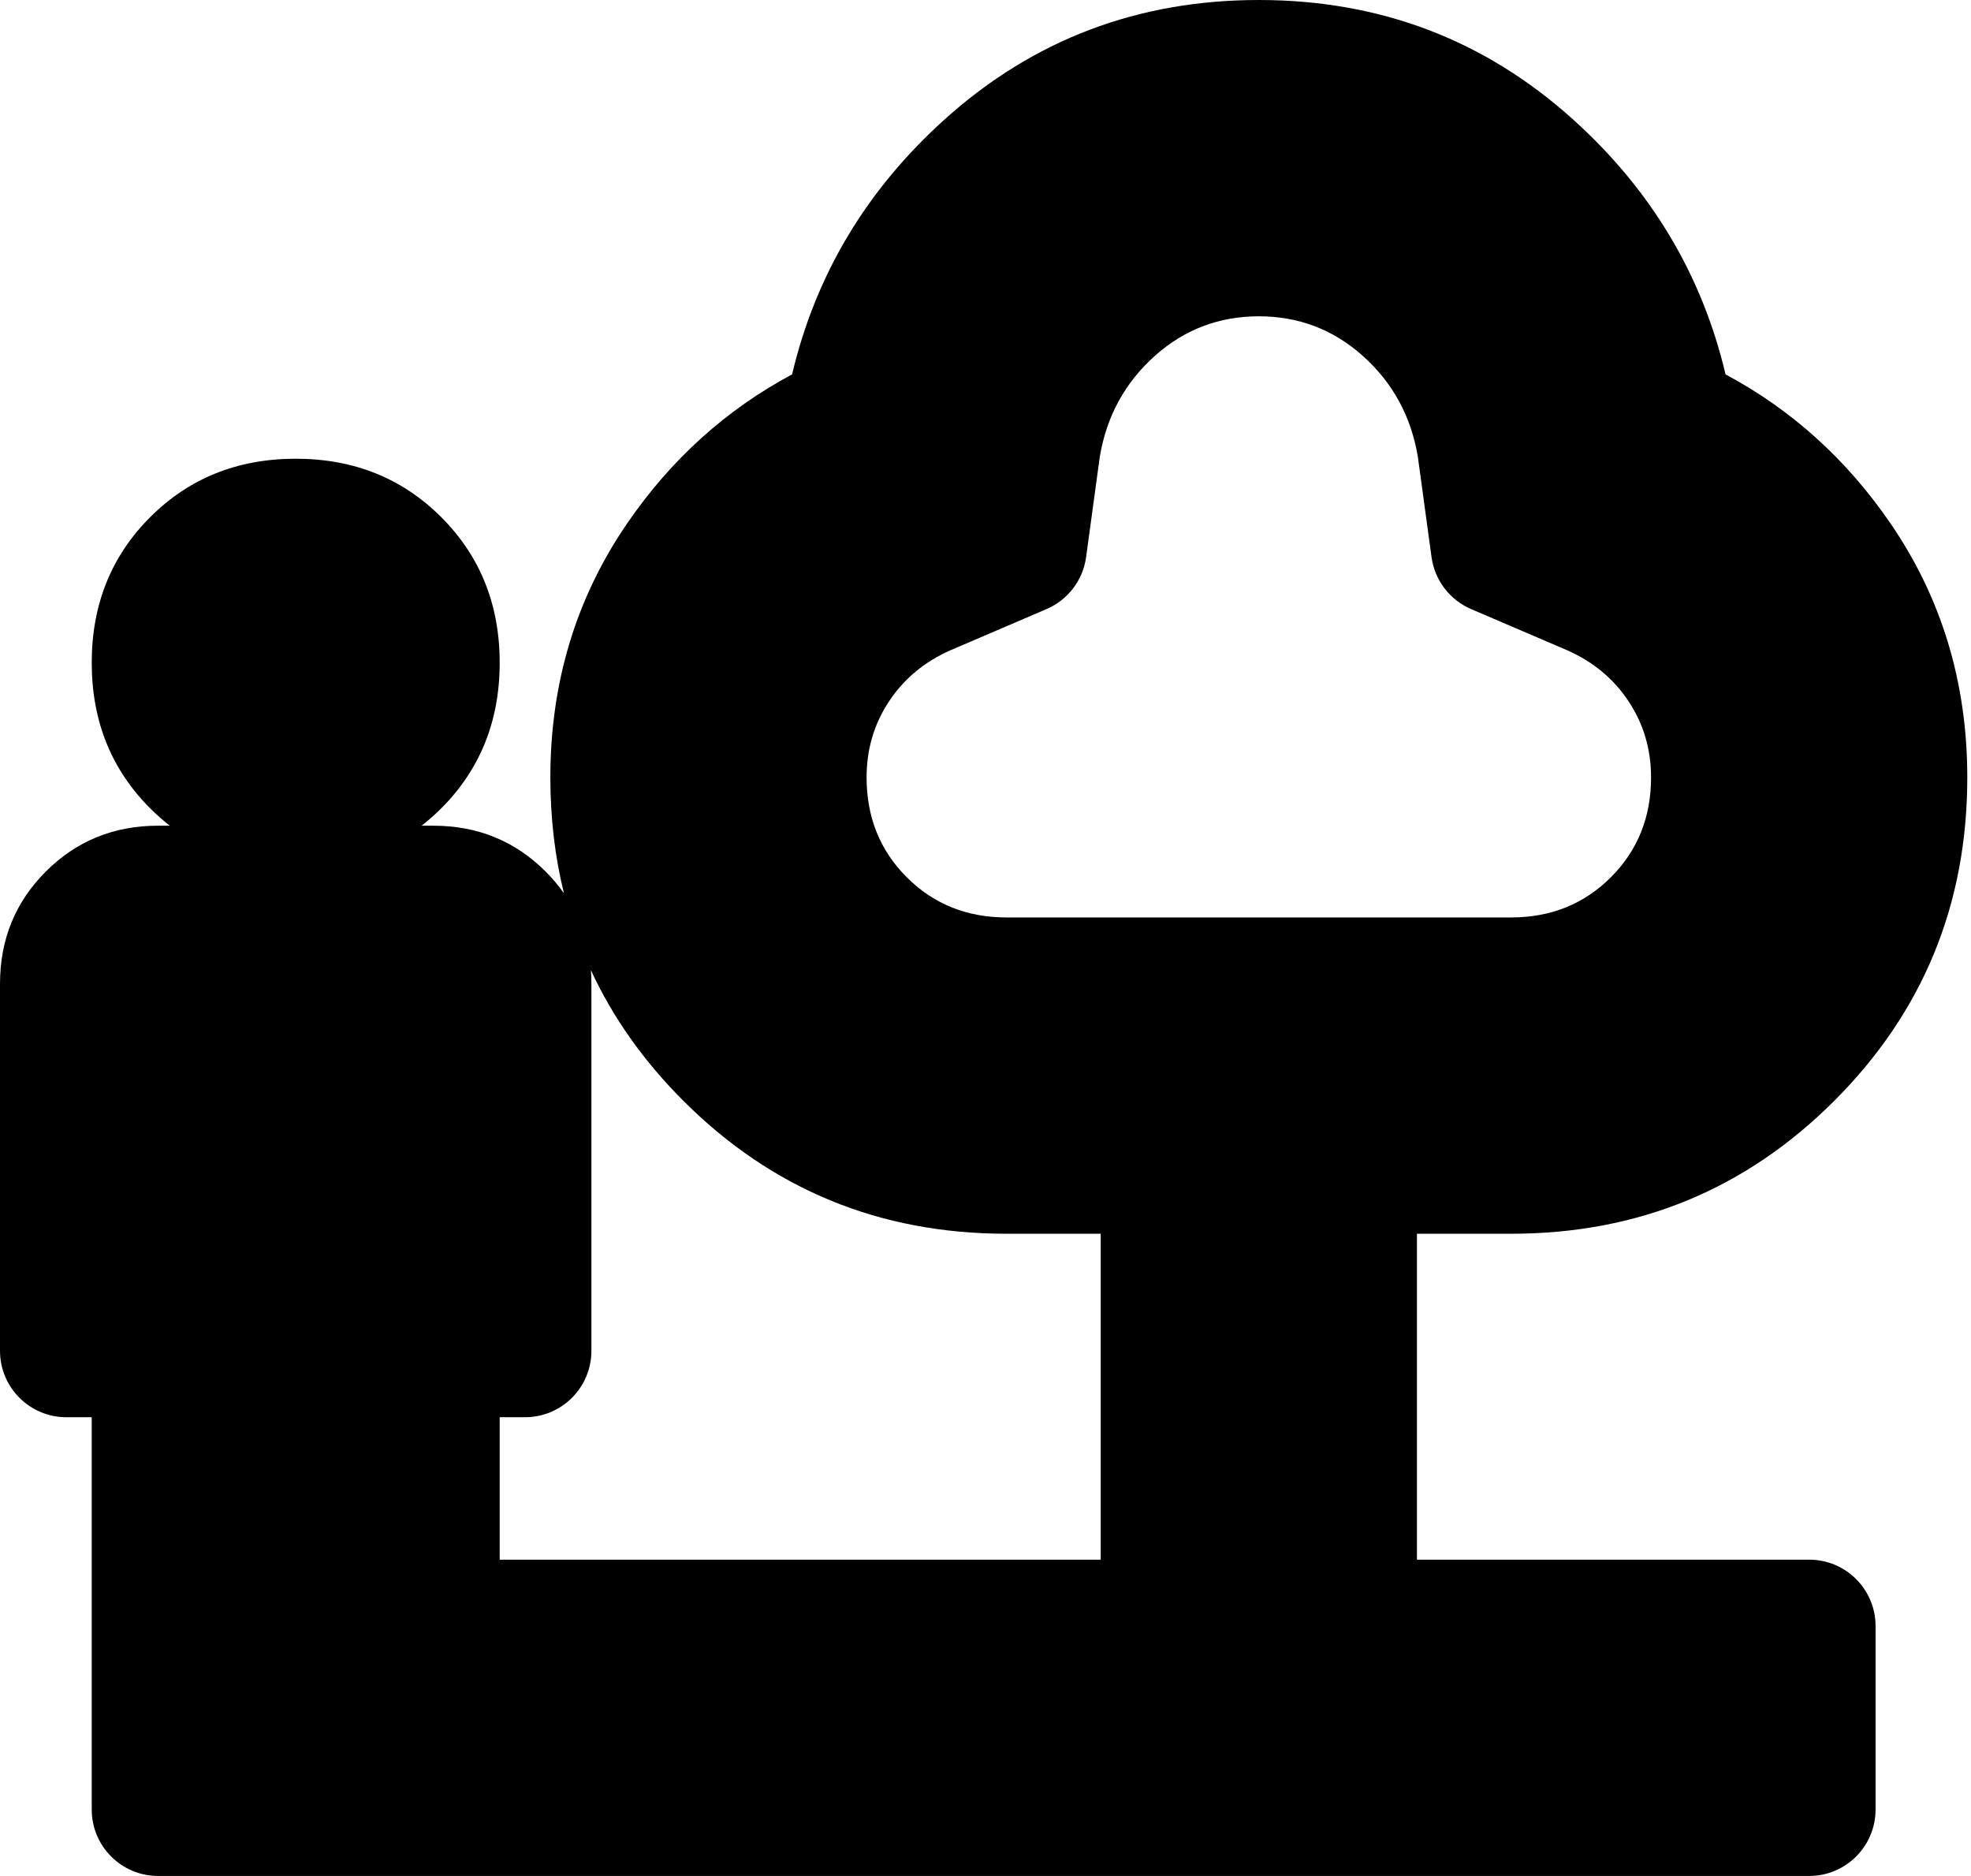
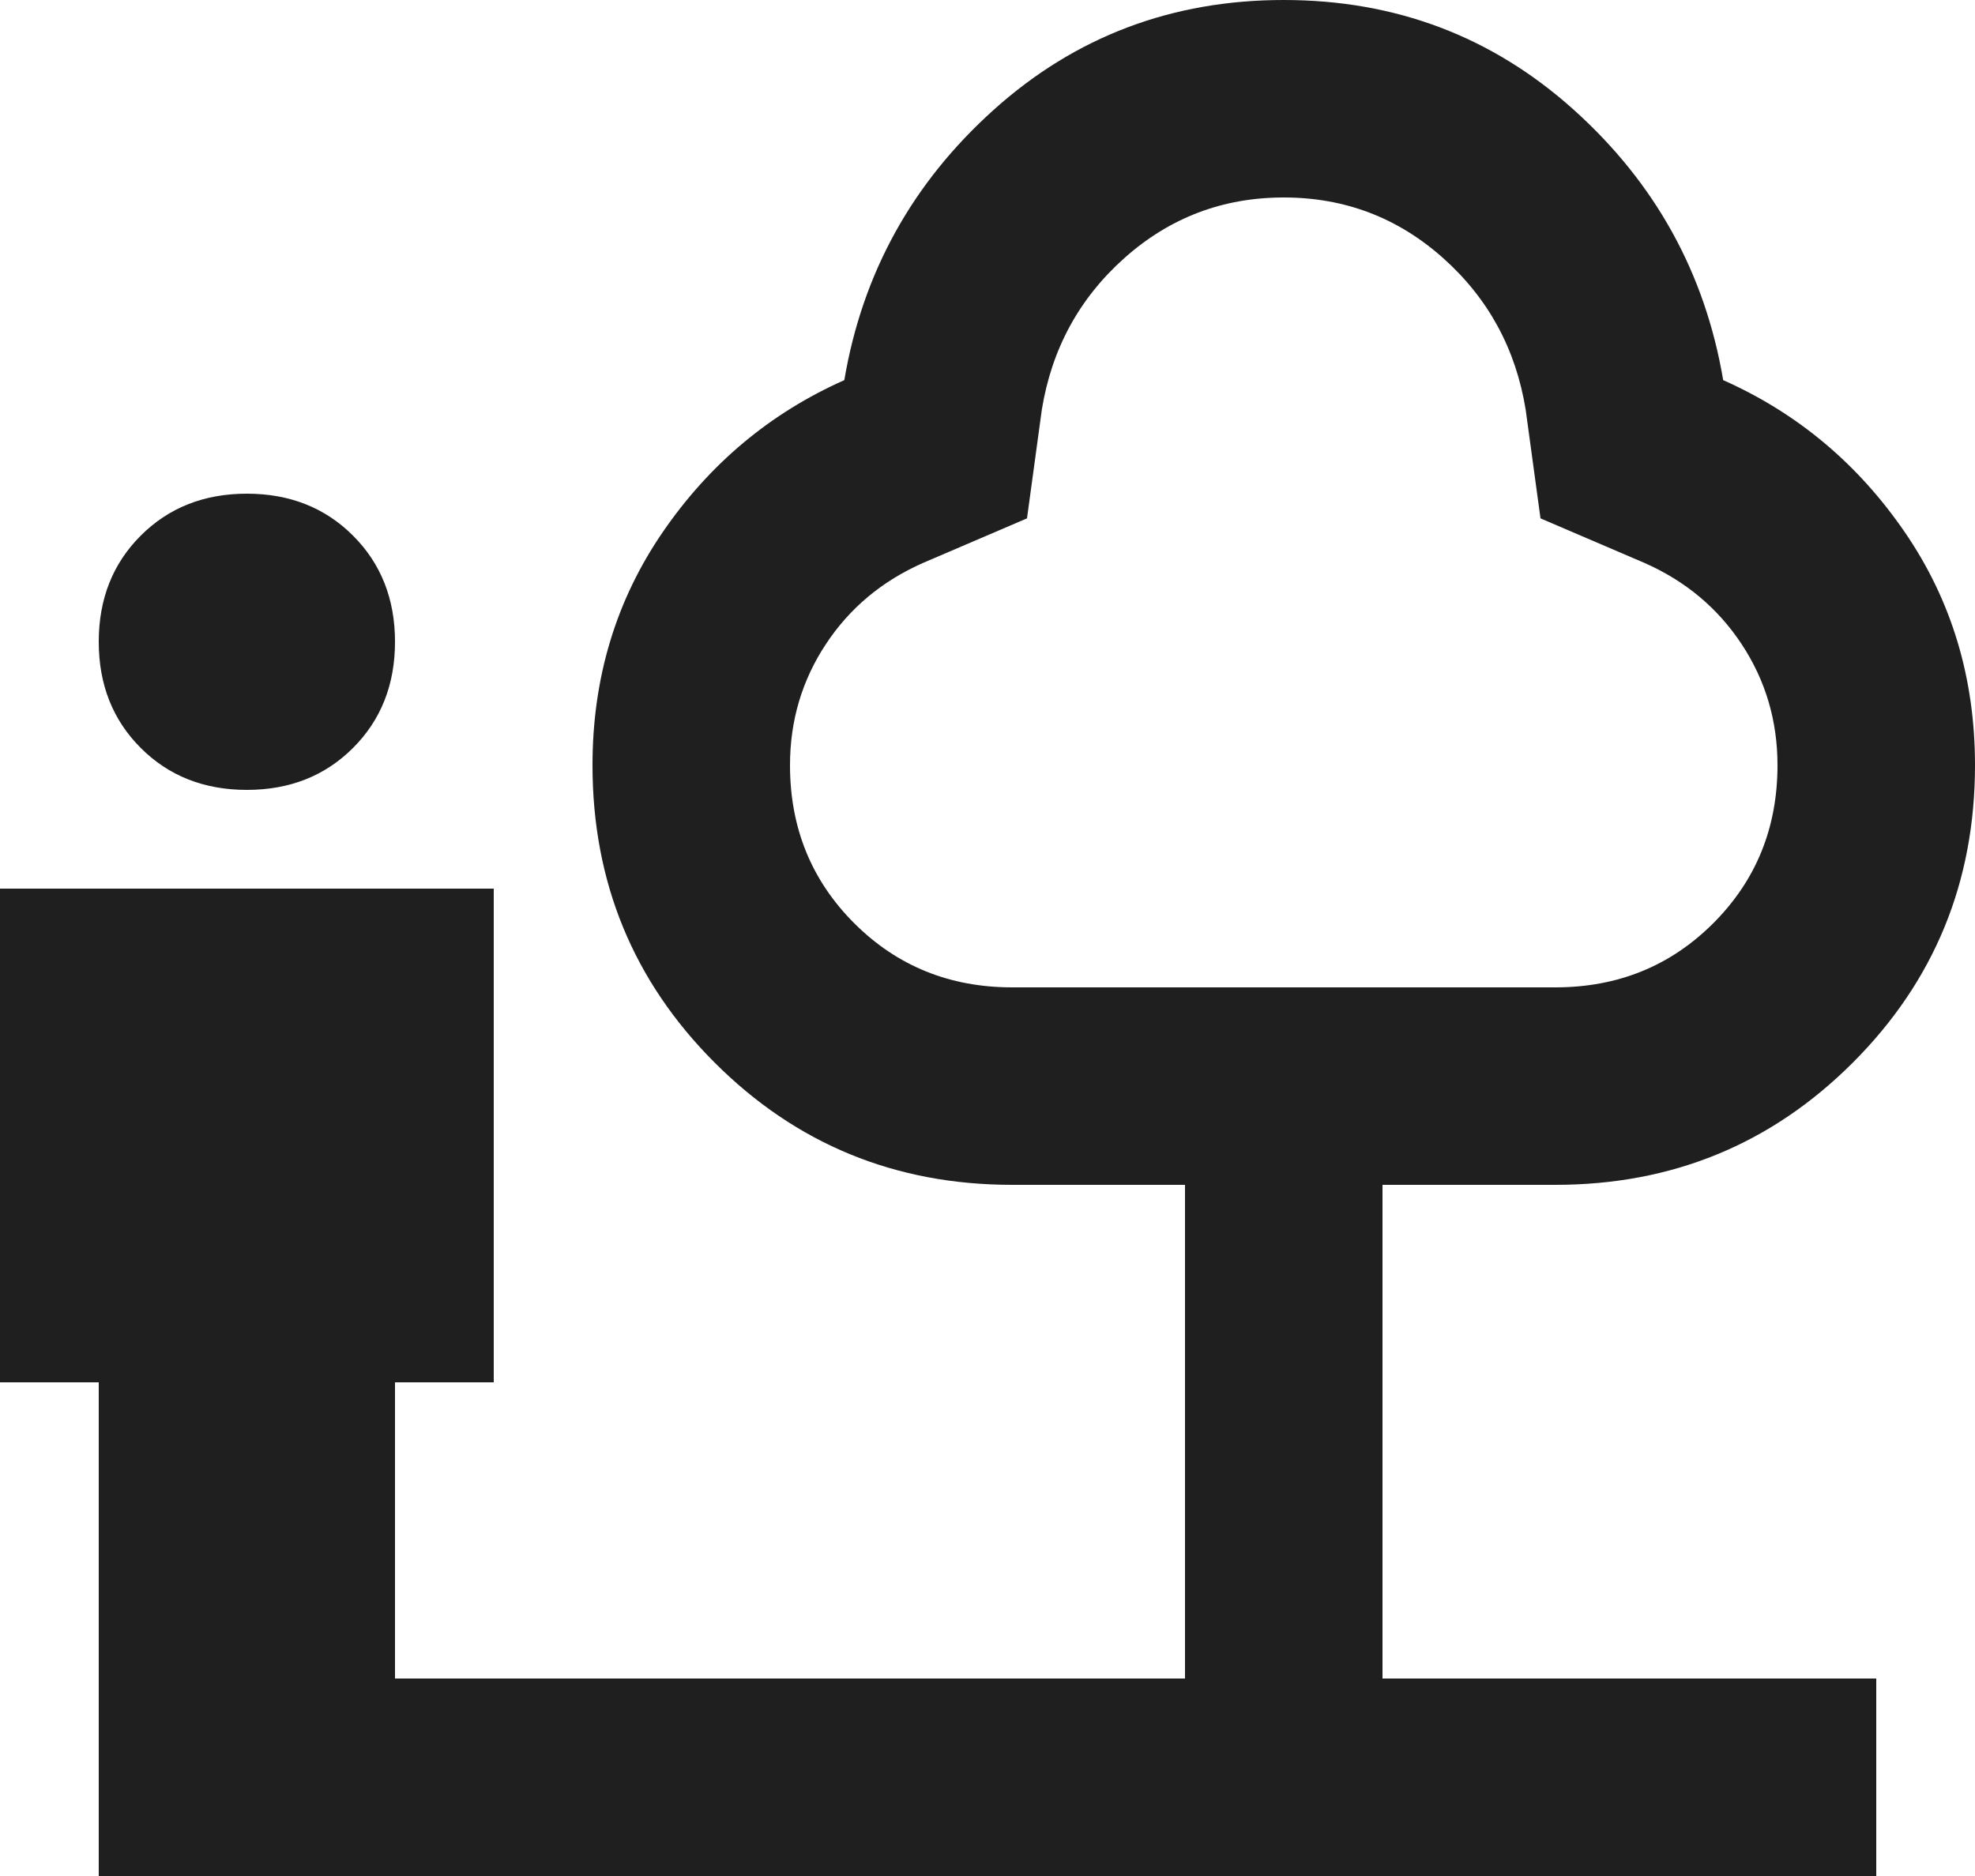
- <svg xmlns="http://www.w3.org/2000/svg" width="100%" height="100%" viewBox="0 0 475 452" version="1.1" xml:space="preserve" style="fill-rule:evenodd;clip-rule:evenodd;stroke-linejoin:round;stroke-miterlimit:2;">
-   <g transform="matrix(1,0,0,1,-302.947,-314)">
-     <g transform="matrix(0.552632,0,0,0.552632,274.737,794.211)">
-       <path d="M125.098,-508.952C122.125,-511.26 119.269,-513.786 116.528,-516.528C99.763,-533.292 91.048,-554.361 91.048,-580C91.048,-605.639 99.763,-626.708 116.528,-643.472C133.292,-660.237 154.361,-668.952 180,-668.952C205.639,-668.952 226.708,-660.237 243.472,-643.472C260.237,-626.708 268.952,-605.639 268.952,-580C268.952,-554.361 260.237,-533.292 243.472,-516.528C240.731,-513.786 237.875,-511.26 234.902,-508.952L240,-508.952C259.505,-508.952 275.778,-502.167 288.972,-488.972C291.972,-485.973 294.64,-482.814 296.973,-479.495C293.024,-495.473 291.048,-512.307 291.048,-530C291.048,-571.476 302.33,-608.413 324.634,-640.89C343.774,-668.762 367.733,-690.358 396.467,-705.728C406.746,-749.19 428.958,-786.298 463.144,-817.031C501.589,-851.592 547.187,-868.952 600,-868.952C652.813,-868.952 698.411,-851.592 736.856,-817.031C771.042,-786.298 793.254,-749.19 803.532,-705.728C832.267,-690.358 856.226,-668.762 875.366,-640.89C897.67,-608.413 908.952,-571.476 908.952,-530C908.952,-474.615 889.586,-427.641 850.972,-389.028C812.359,-350.414 765.385,-331.048 710,-331.048L668.952,-331.048L668.952,-188.952L840,-188.952C855.99,-188.952 868.952,-175.99 868.952,-160L868.952,-80C868.952,-64.01 855.99,-51.048 840,-51.048L120,-51.048C104.01,-51.048 91.048,-64.01 91.048,-80L91.048,-251.048L80,-251.048C64.01,-251.048 51.048,-264.01 51.048,-280L51.048,-440C51.048,-459.505 57.833,-475.778 71.028,-488.972C84.222,-502.167 100.495,-508.952 120,-508.952L125.098,-508.952ZM490,-468.952L710,-468.952C727.207,-468.952 741.754,-474.699 753.528,-486.472C765.301,-498.246 771.048,-512.793 771.048,-530C771.048,-542.141 767.846,-553.175 761.326,-563.067C754.758,-573.033 745.764,-580.449 734.455,-585.449L692.595,-603.389C683.247,-607.395 676.687,-616.012 675.313,-626.088L669.357,-669.757C666.41,-687.427 658.406,-702.154 645.241,-713.882C632.383,-725.337 617.299,-731.048 600,-731.048C582.701,-731.048 567.617,-725.337 554.759,-713.882C541.583,-702.143 533.576,-687.4 530.634,-669.698L524.687,-626.088C523.313,-616.012 516.753,-607.395 507.405,-603.389L465.452,-585.407C454.186,-580.408 445.224,-573.005 438.674,-563.067C432.154,-553.175 428.952,-542.141 428.952,-530C428.952,-512.793 434.699,-498.246 446.472,-486.472C458.246,-474.699 472.793,-468.952 490,-468.952ZM308.735,-445.954C308.88,-444.004 308.952,-442.019 308.952,-440L308.952,-280C308.952,-264.01 295.99,-251.048 280,-251.048L268.952,-251.048L268.952,-188.952L531.048,-188.952L531.048,-331.048L490,-331.048C434.615,-331.048 387.641,-350.414 349.028,-389.028C331.731,-406.324 318.297,-425.298 308.735,-445.954Z" />
+ <svg xmlns="http://www.w3.org/2000/svg" width="100%" height="100%" viewBox="0 0 20 19" version="1.1" xml:space="preserve" style="fill-rule:evenodd;clip-rule:evenodd;stroke-linejoin:round;stroke-miterlimit:2;">
+   <g transform="matrix(1,0,0,1,-690.84,-552.253)">
+     <g transform="matrix(0.025,0,0,0.025,688.84,573.253)">
+       <path d="M180,-520C162.667,-520 148.333,-525.667 137,-537C125.667,-548.333 120,-562.667 120,-580C120,-597.333 125.667,-611.667 137,-623C148.333,-634.333 162.667,-640 180,-640C197.333,-640 211.667,-634.333 223,-623C234.333,-611.667 240,-597.333 240,-580C240,-562.667 234.333,-548.333 223,-537C211.667,-525.667 197.333,-520 180,-520ZM120,-80L120,-280L80,-280L80,-480L280,-480L280,-280L240,-280L240,-160L560,-160L560,-360L490,-360C442.667,-360 402.5,-376.5 369.5,-409.5C336.5,-442.5 320,-482.667 320,-530C320,-565.333 329.5,-596.833 348.5,-624.5C367.5,-652.167 392,-672.667 422,-686C429.333,-729.333 449.5,-765.833 482.5,-795.5C515.5,-825.167 554.667,-840 600,-840C645.333,-840 684.5,-825.167 717.5,-795.5C750.5,-765.833 770.667,-729.333 778,-686C808,-672.667 832.5,-652.167 851.5,-624.5C870.5,-596.833 880,-565.333 880,-530C880,-482.667 863.5,-442.5 830.5,-409.5C797.5,-376.5 757.333,-360 710,-360L640,-360L640,-160L840,-160L840,-80L120,-80ZM490,-440L710,-440C735.333,-440 756.667,-448.667 774,-466C791.333,-483.333 800,-504.667 800,-530C800,-548 795.167,-564.333 785.5,-579C775.833,-593.667 762.667,-604.667 746,-612L704,-630L698,-674C694,-698.667 682.833,-719.167 664.5,-735.5C646.167,-751.833 624.667,-760 600,-760C575.333,-760 553.833,-751.833 535.5,-735.5C517.167,-719.167 506,-698.667 502,-674L496,-630L454,-612C437.333,-604.667 424.167,-593.667 414.5,-579C404.833,-564.333 400,-548 400,-530C400,-504.667 408.667,-483.333 426,-466C443.333,-448.667 464.667,-440 490,-440Z" style="fill:rgb(31,31,31);fill-rule:nonzero;" />
    </g>
  </g>
</svg>
